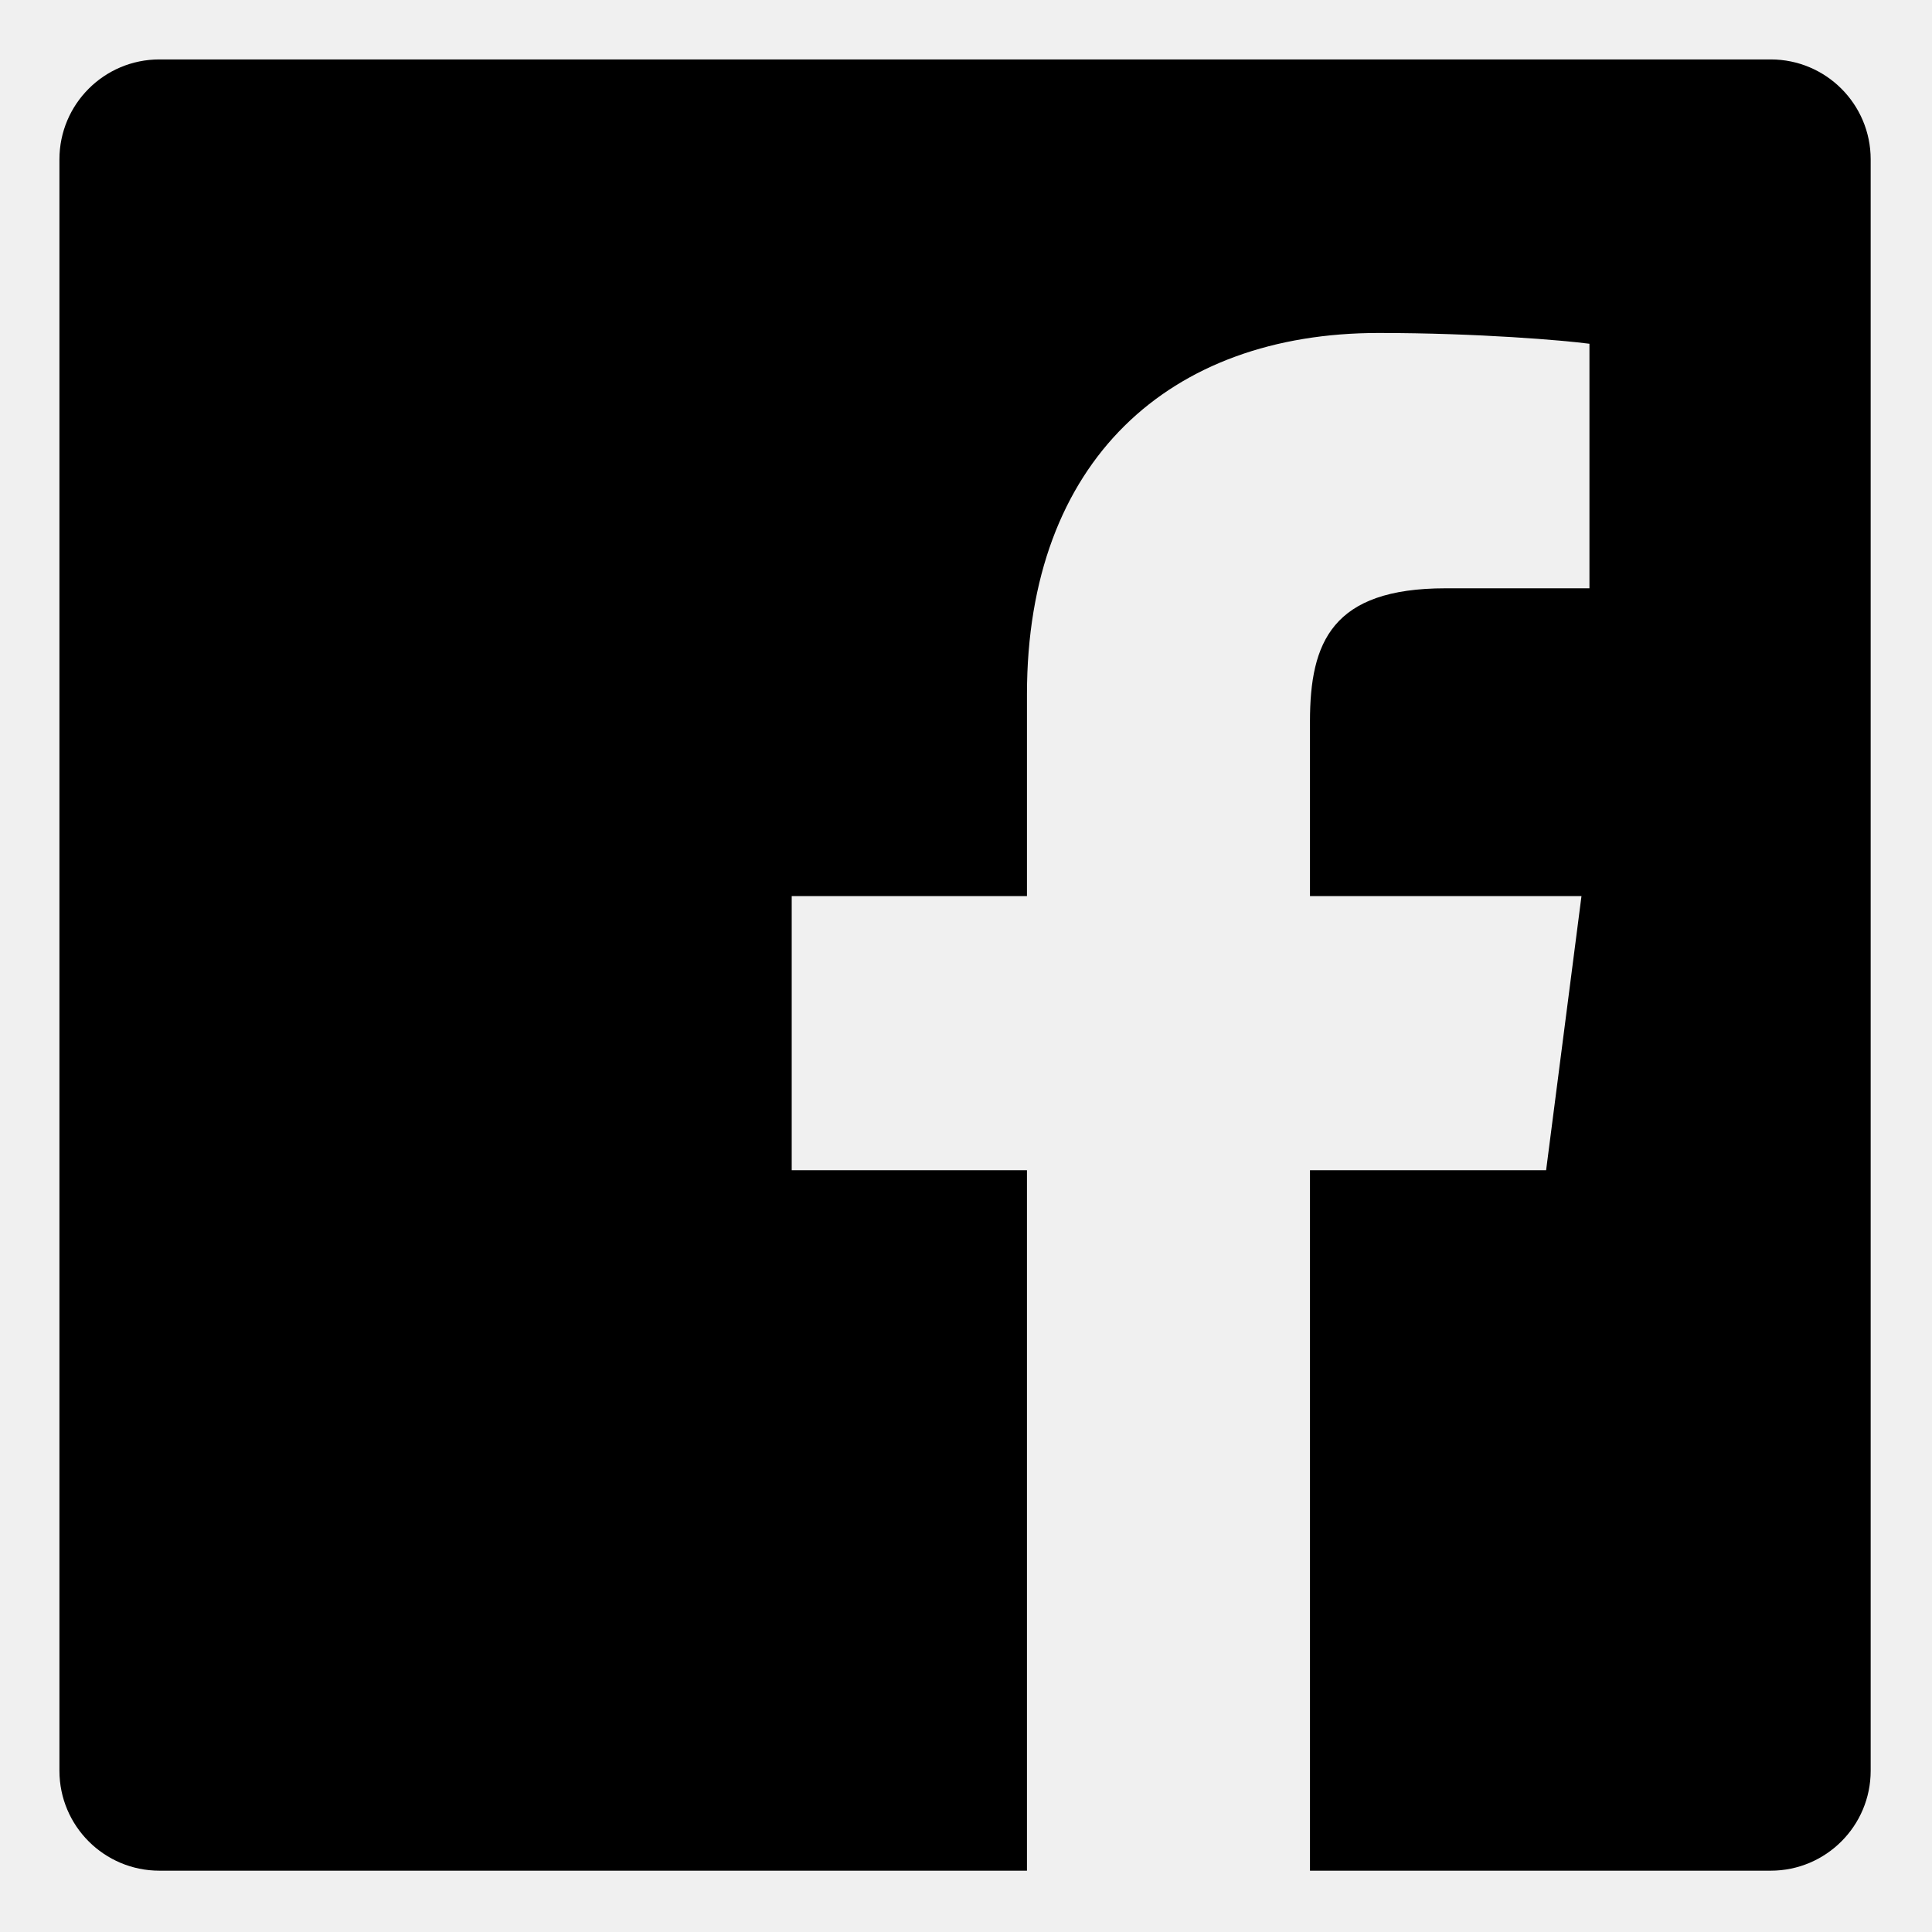
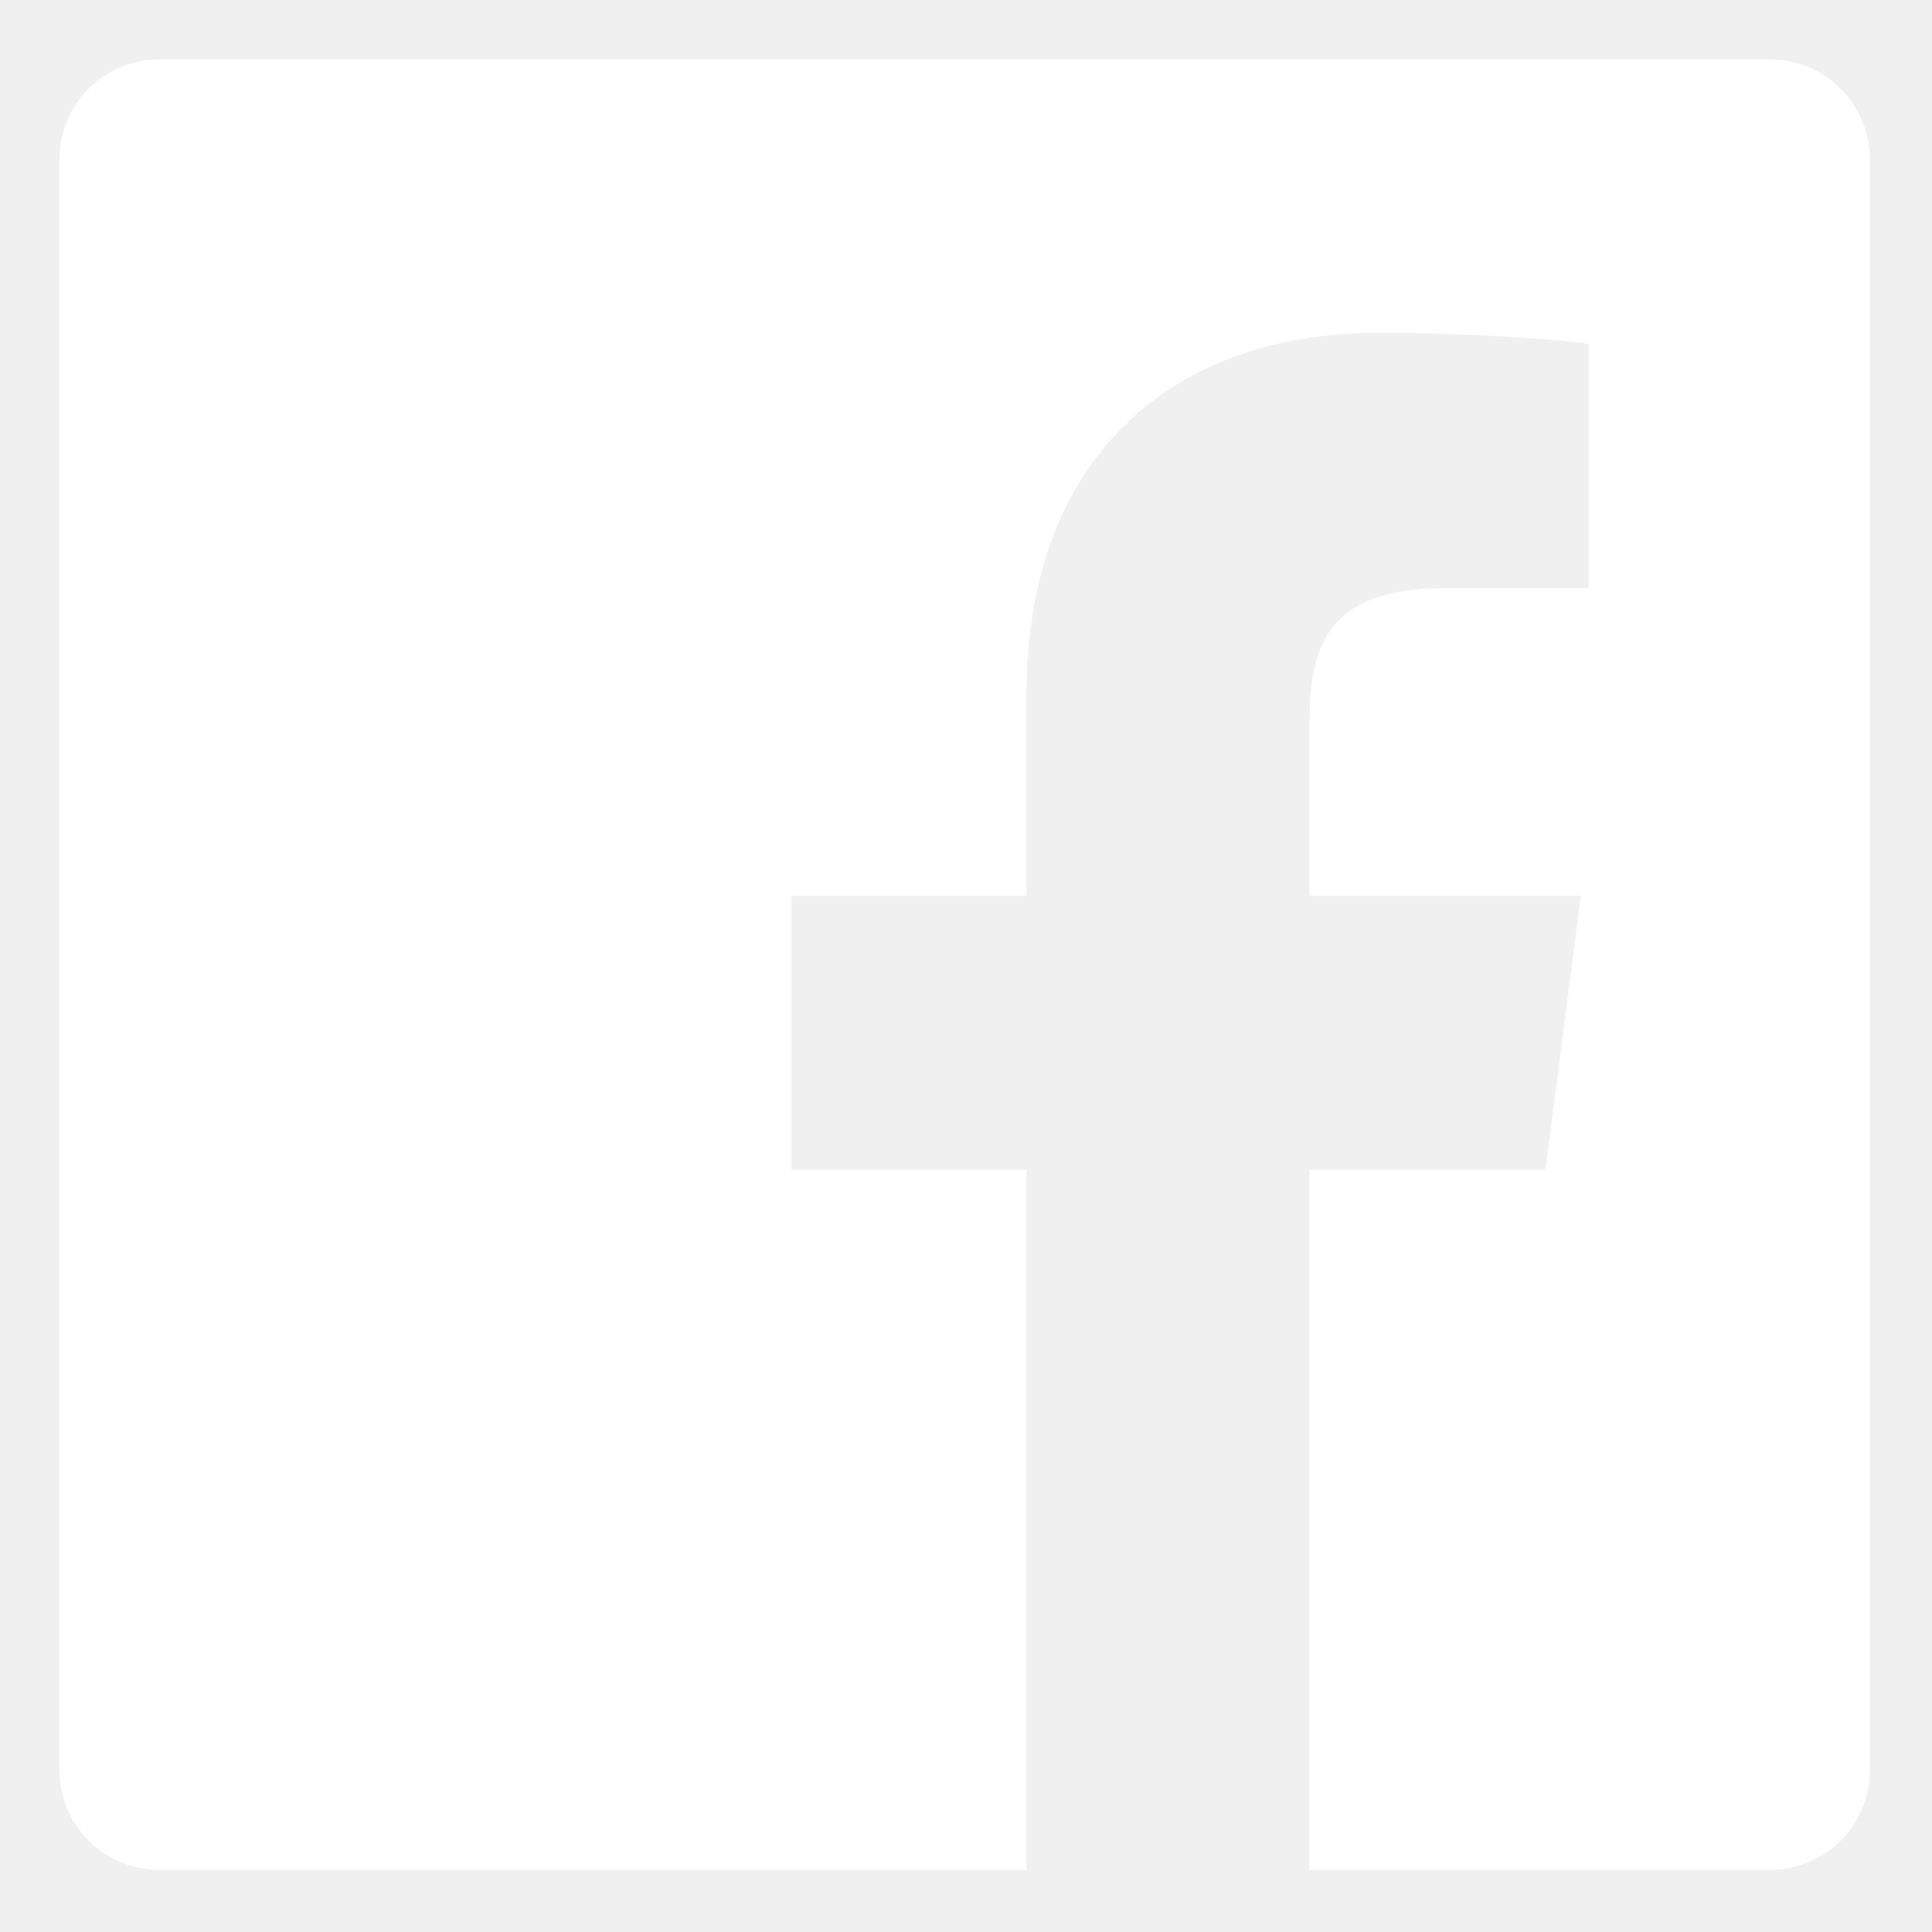
- <svg xmlns="http://www.w3.org/2000/svg" height="682.667pt" viewBox="-21 -21 682.667 682.667" width="682.667pt">
-   <path d="m604.672 0h-569.375c-19.496.012-35.301 15.824-35.297 35.328v569.375c.012 19.496 15.824 35.301 35.328 35.297h306.547v-247.5h-83.125v-96.875h83.125v-71.293c0-82.676 50.473-127.676 124.223-127.676 35.324 0 65.68 2.633 74.527 3.809v86.41h-50.855c-40.125 0-47.895 19.066-47.895 47.051v61.699h95.938l-12.5 96.875h-83.438v247.5h162.797c19.508.004 35.324-15.805 35.328-35.312 0-.004 0-.008 0-.016v-569.375c-.008-19.496-15.824-35.301-35.328-35.297zm0 0" />
+ <svg xmlns="http://www.w3.org/2000/svg" height="26pt" viewBox="-21 -21 682.667 682.667" width="26pt">
+   <path d="m604.672 0h-569.375c-19.496.012-35.301 15.824-35.297 35.328v569.375c.012 19.496 15.824 35.301 35.328 35.297h306.547v-247.5h-83.125v-96.875h83.125v-71.293c0-82.676 50.473-127.676 124.223-127.676 35.324 0 65.68 2.633 74.527 3.809v86.41h-50.855c-40.125 0-47.895 19.066-47.895 47.051v61.699h95.938l-12.5 96.875h-83.438v247.5h162.797c19.508.004 35.324-15.805 35.328-35.312 0-.004 0-.008 0-.016v-569.375c-.008-19.496-15.824-35.301-35.328-35.297zm0 0" fill="#ffffff" />
</svg>
